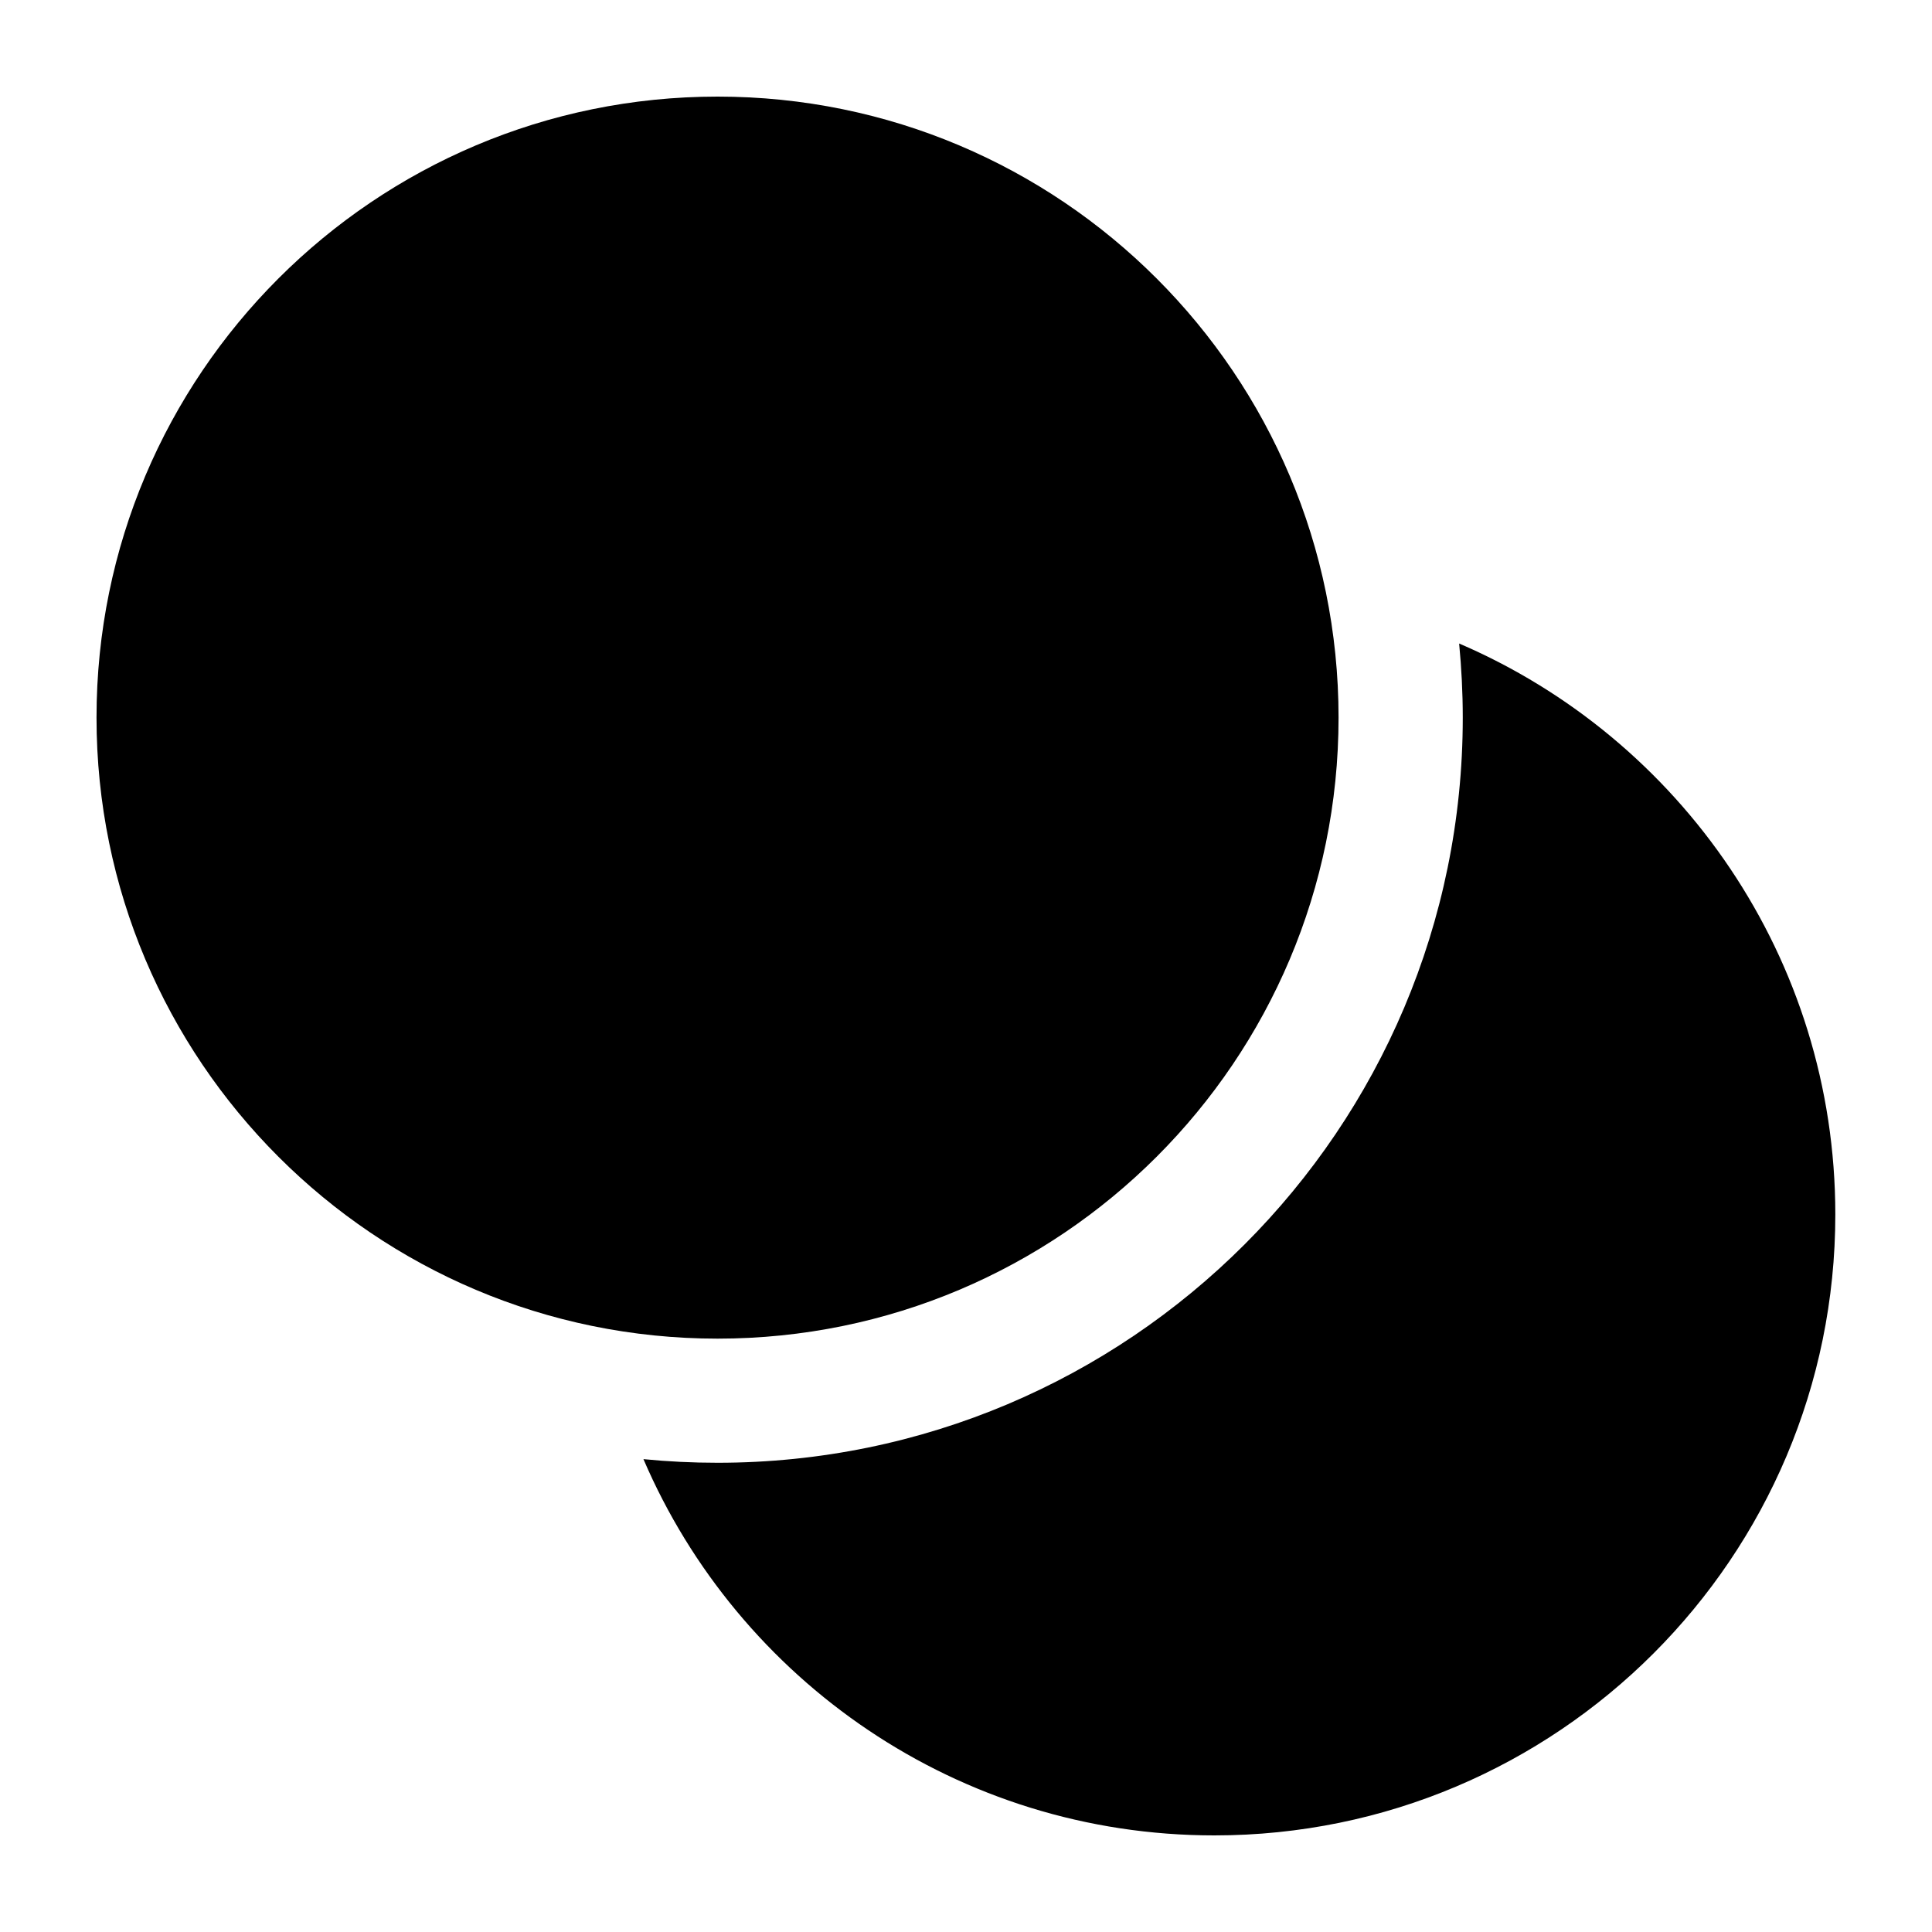
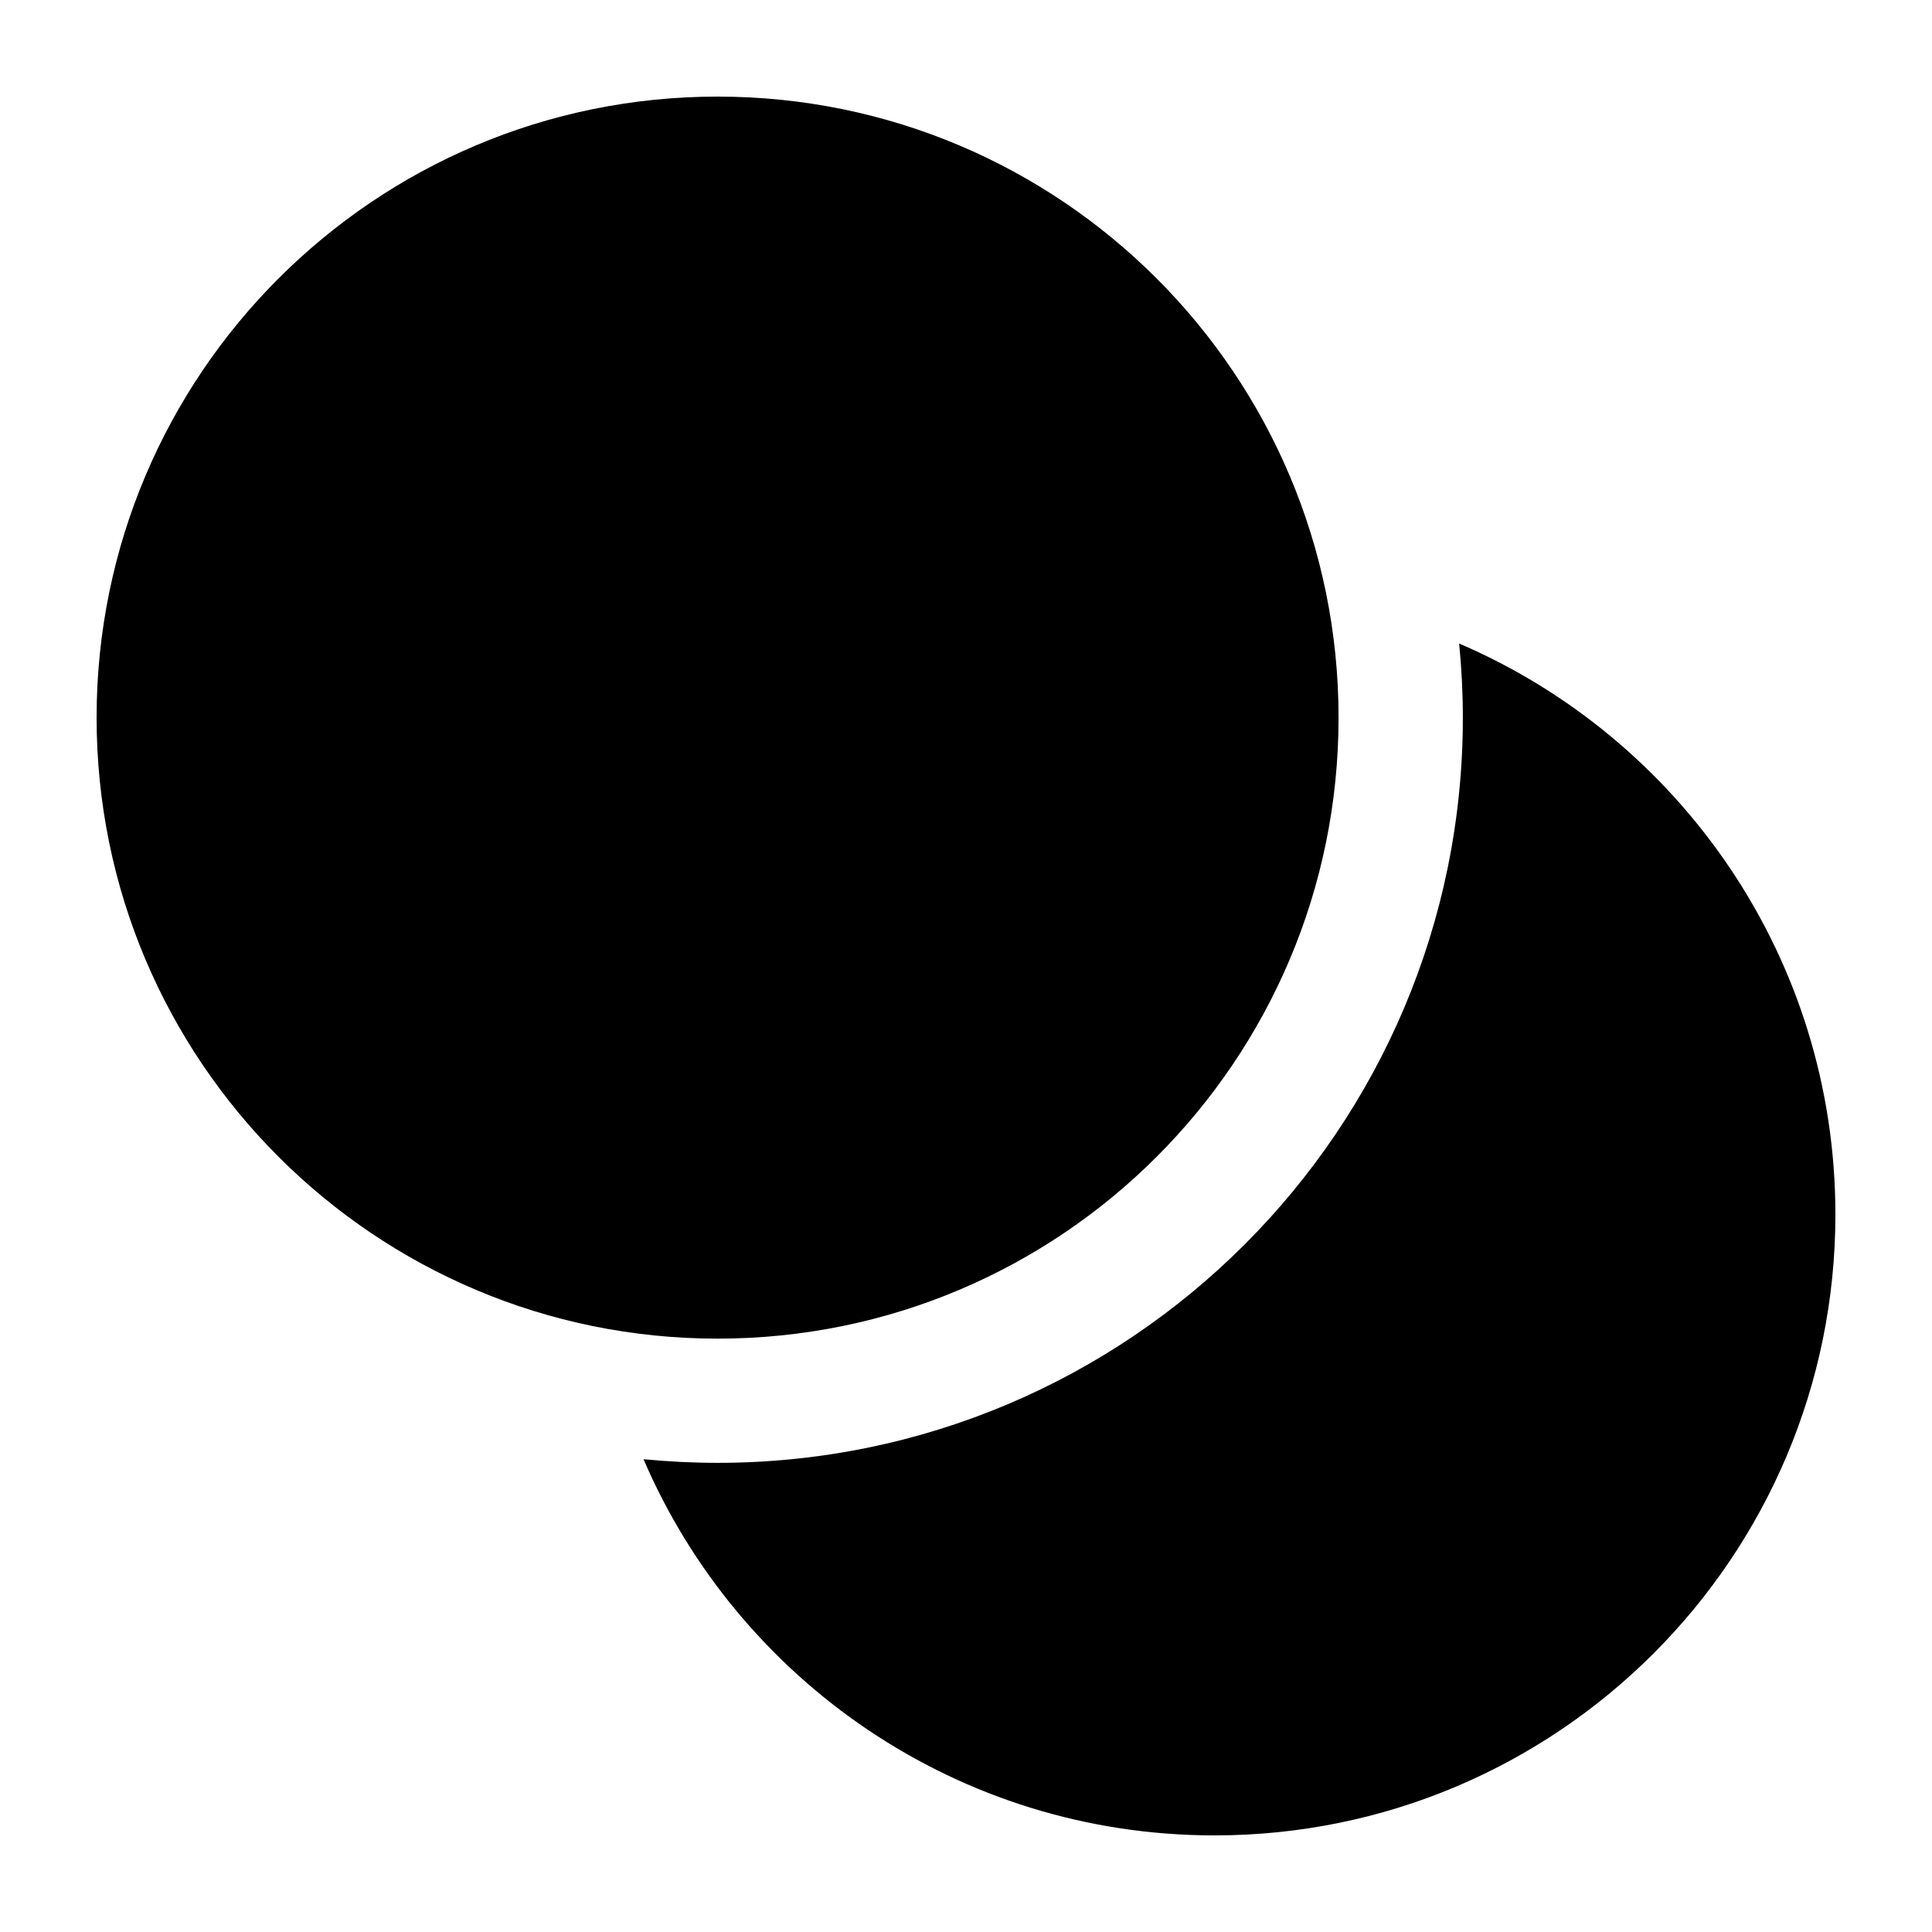
<svg xmlns="http://www.w3.org/2000/svg" width="24" height="24" viewBox="0 0 24 24" fill="none">
-   <path d="M8.914 18.171C14.026 18.171 18.171 14.027 18.171 8.914C18.171 8.604 18.155 8.297 18.126 7.994C20.874 9.174 22.799 11.905 22.799 15.086C22.799 19.346 19.345 22.8 15.085 22.8C11.904 22.8 9.173 20.875 7.993 18.126C8.296 18.156 8.603 18.171 8.914 18.171Z" fill="currentColor" />
-   <path d="M8.914 16.629C13.174 16.629 16.628 13.175 16.628 8.914C16.628 4.654 13.174 1.2 8.914 1.2C4.653 1.2 1.199 4.654 1.199 8.914C1.199 13.175 4.653 16.629 8.914 16.629Z" fill="currentColor" />
+   <path d="M8.914 18.172C14.027 18.172 18.172 14.027 18.172 8.914C18.172 8.604 18.156 8.297 18.126 7.994C20.875 9.174 22.8 11.905 22.8 15.086C22.8 19.346 19.346 22.8 15.086 22.8C11.905 22.8 9.174 20.875 7.994 18.127C8.297 18.156 8.604 18.172 8.914 18.172Z" fill="currentColor" />
+   <path d="M8.914 16.629C13.175 16.629 16.628 13.175 16.628 8.915C16.628 4.654 13.175 1.2 8.914 1.2C4.654 1.2 1.2 4.654 1.2 8.915C1.2 13.175 4.654 16.629 8.914 16.629Z" fill="currentColor" />
</svg>
